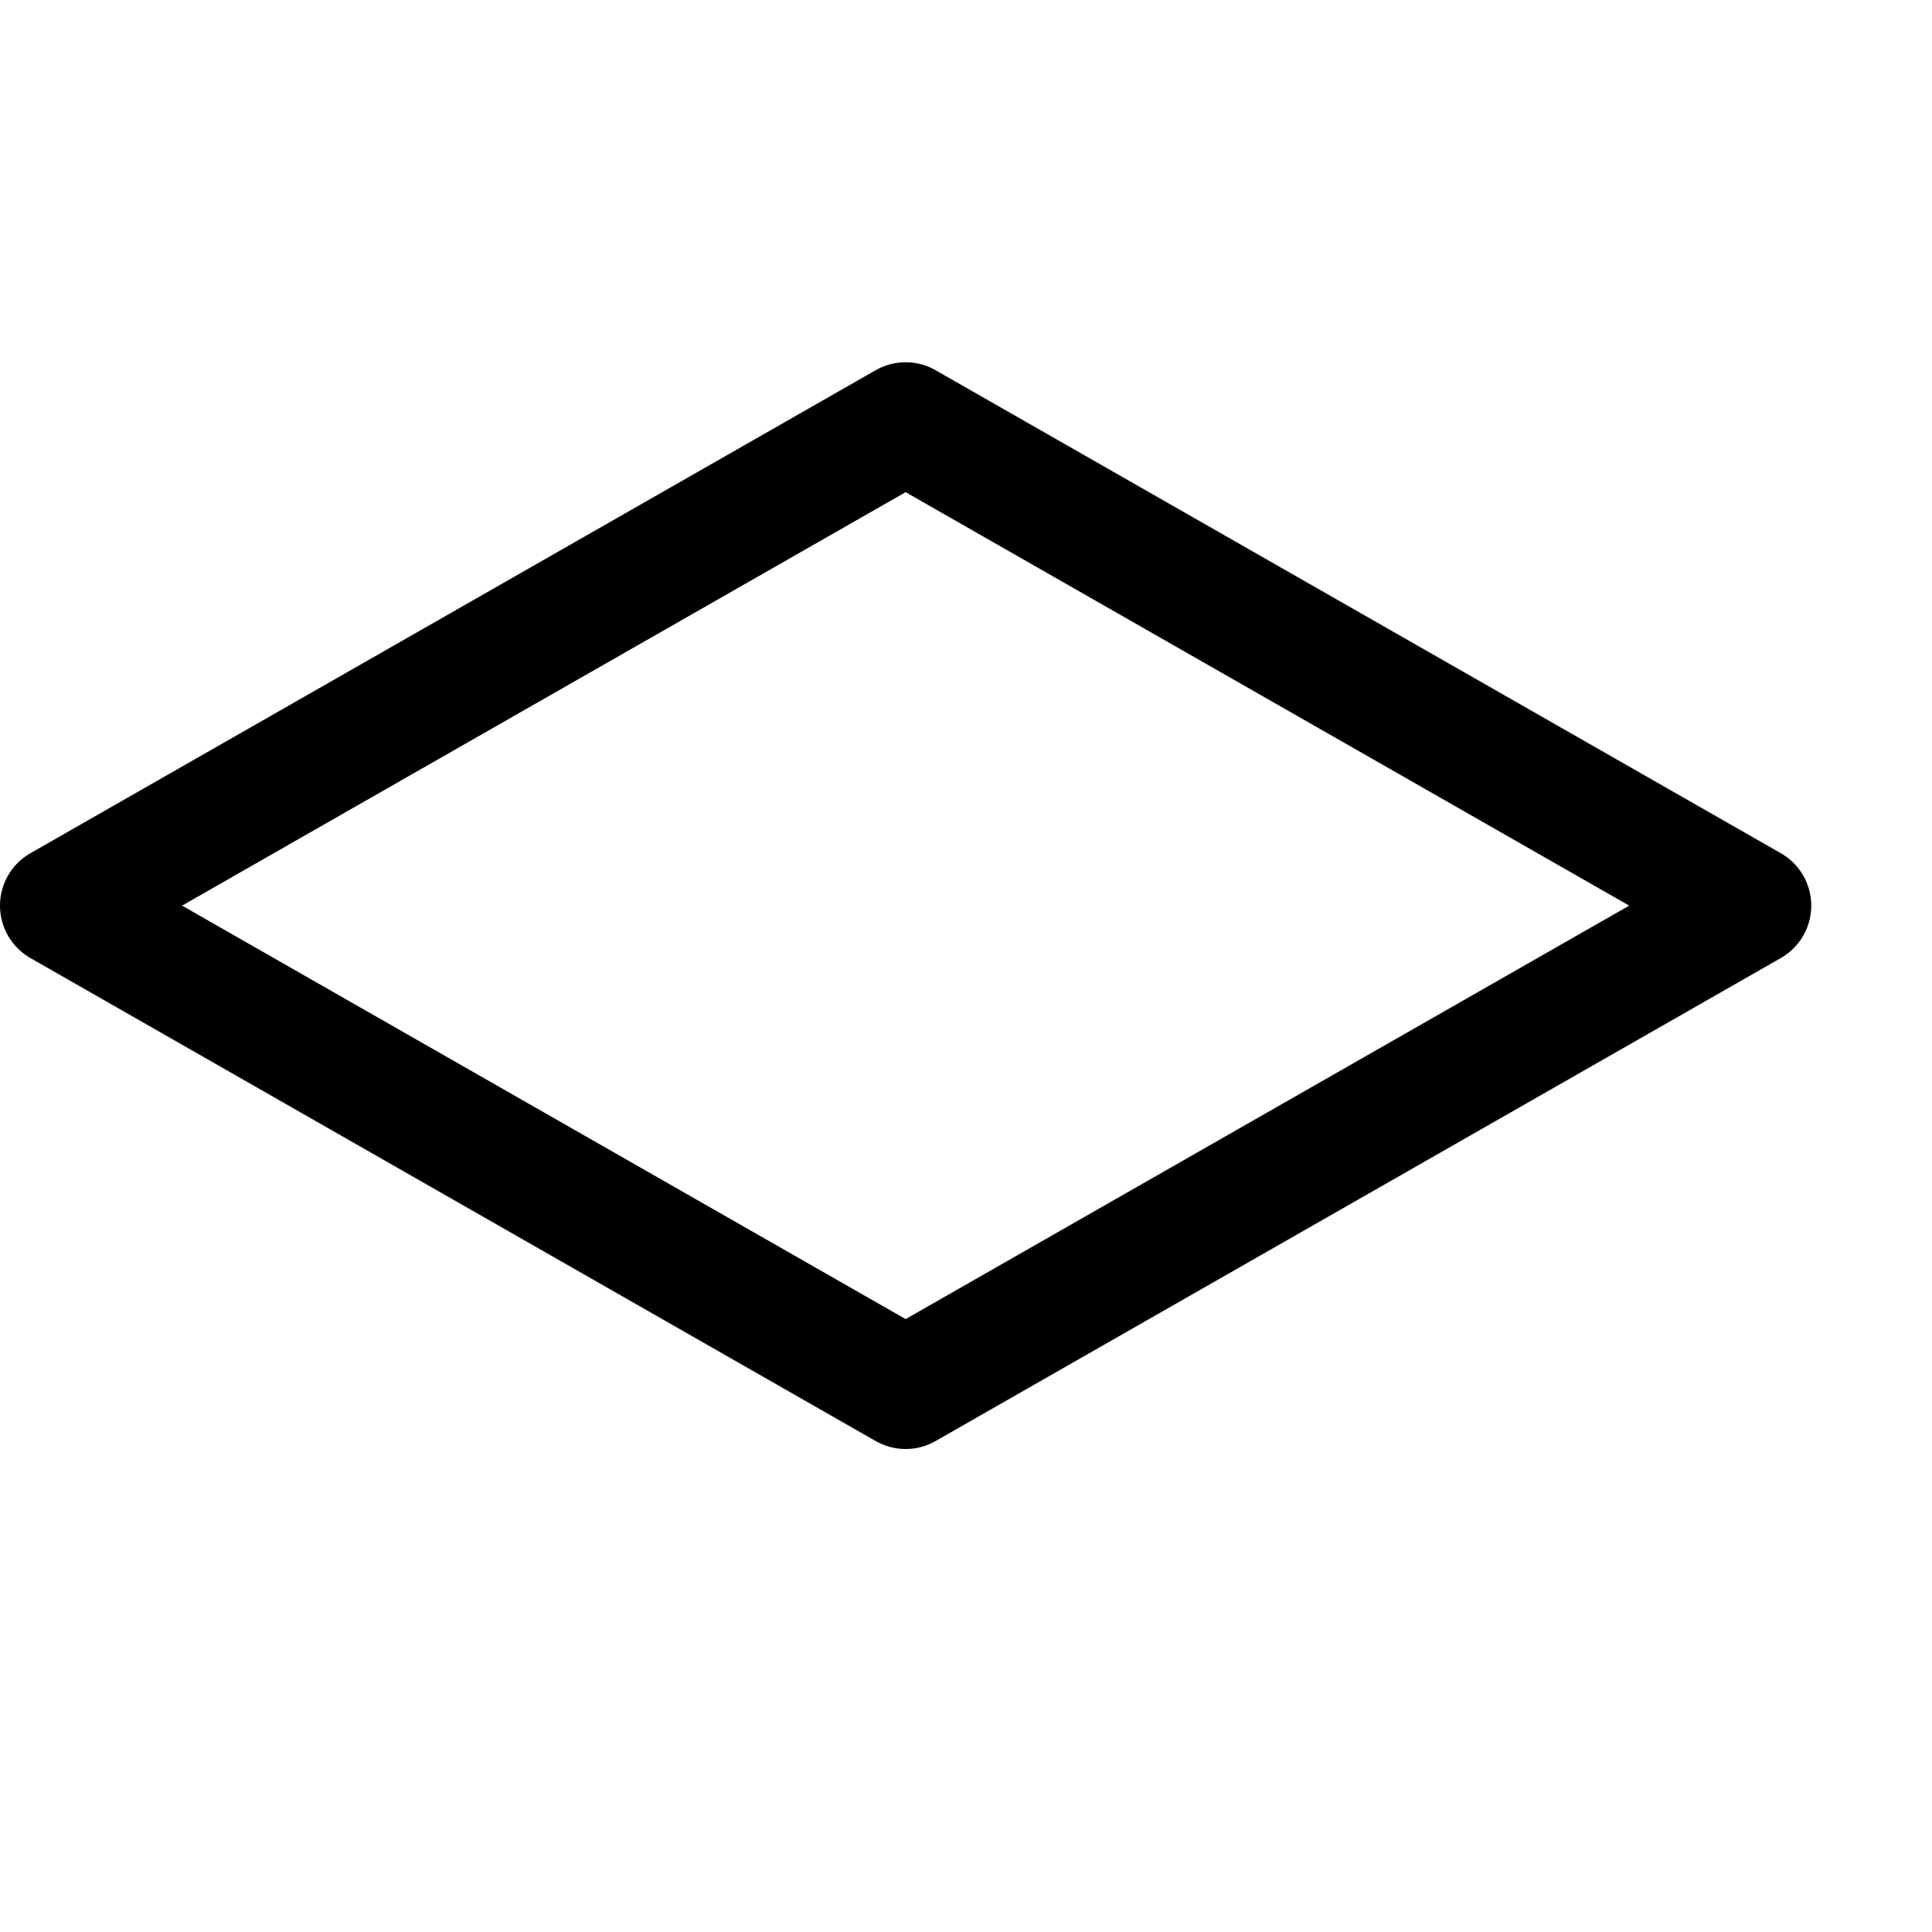
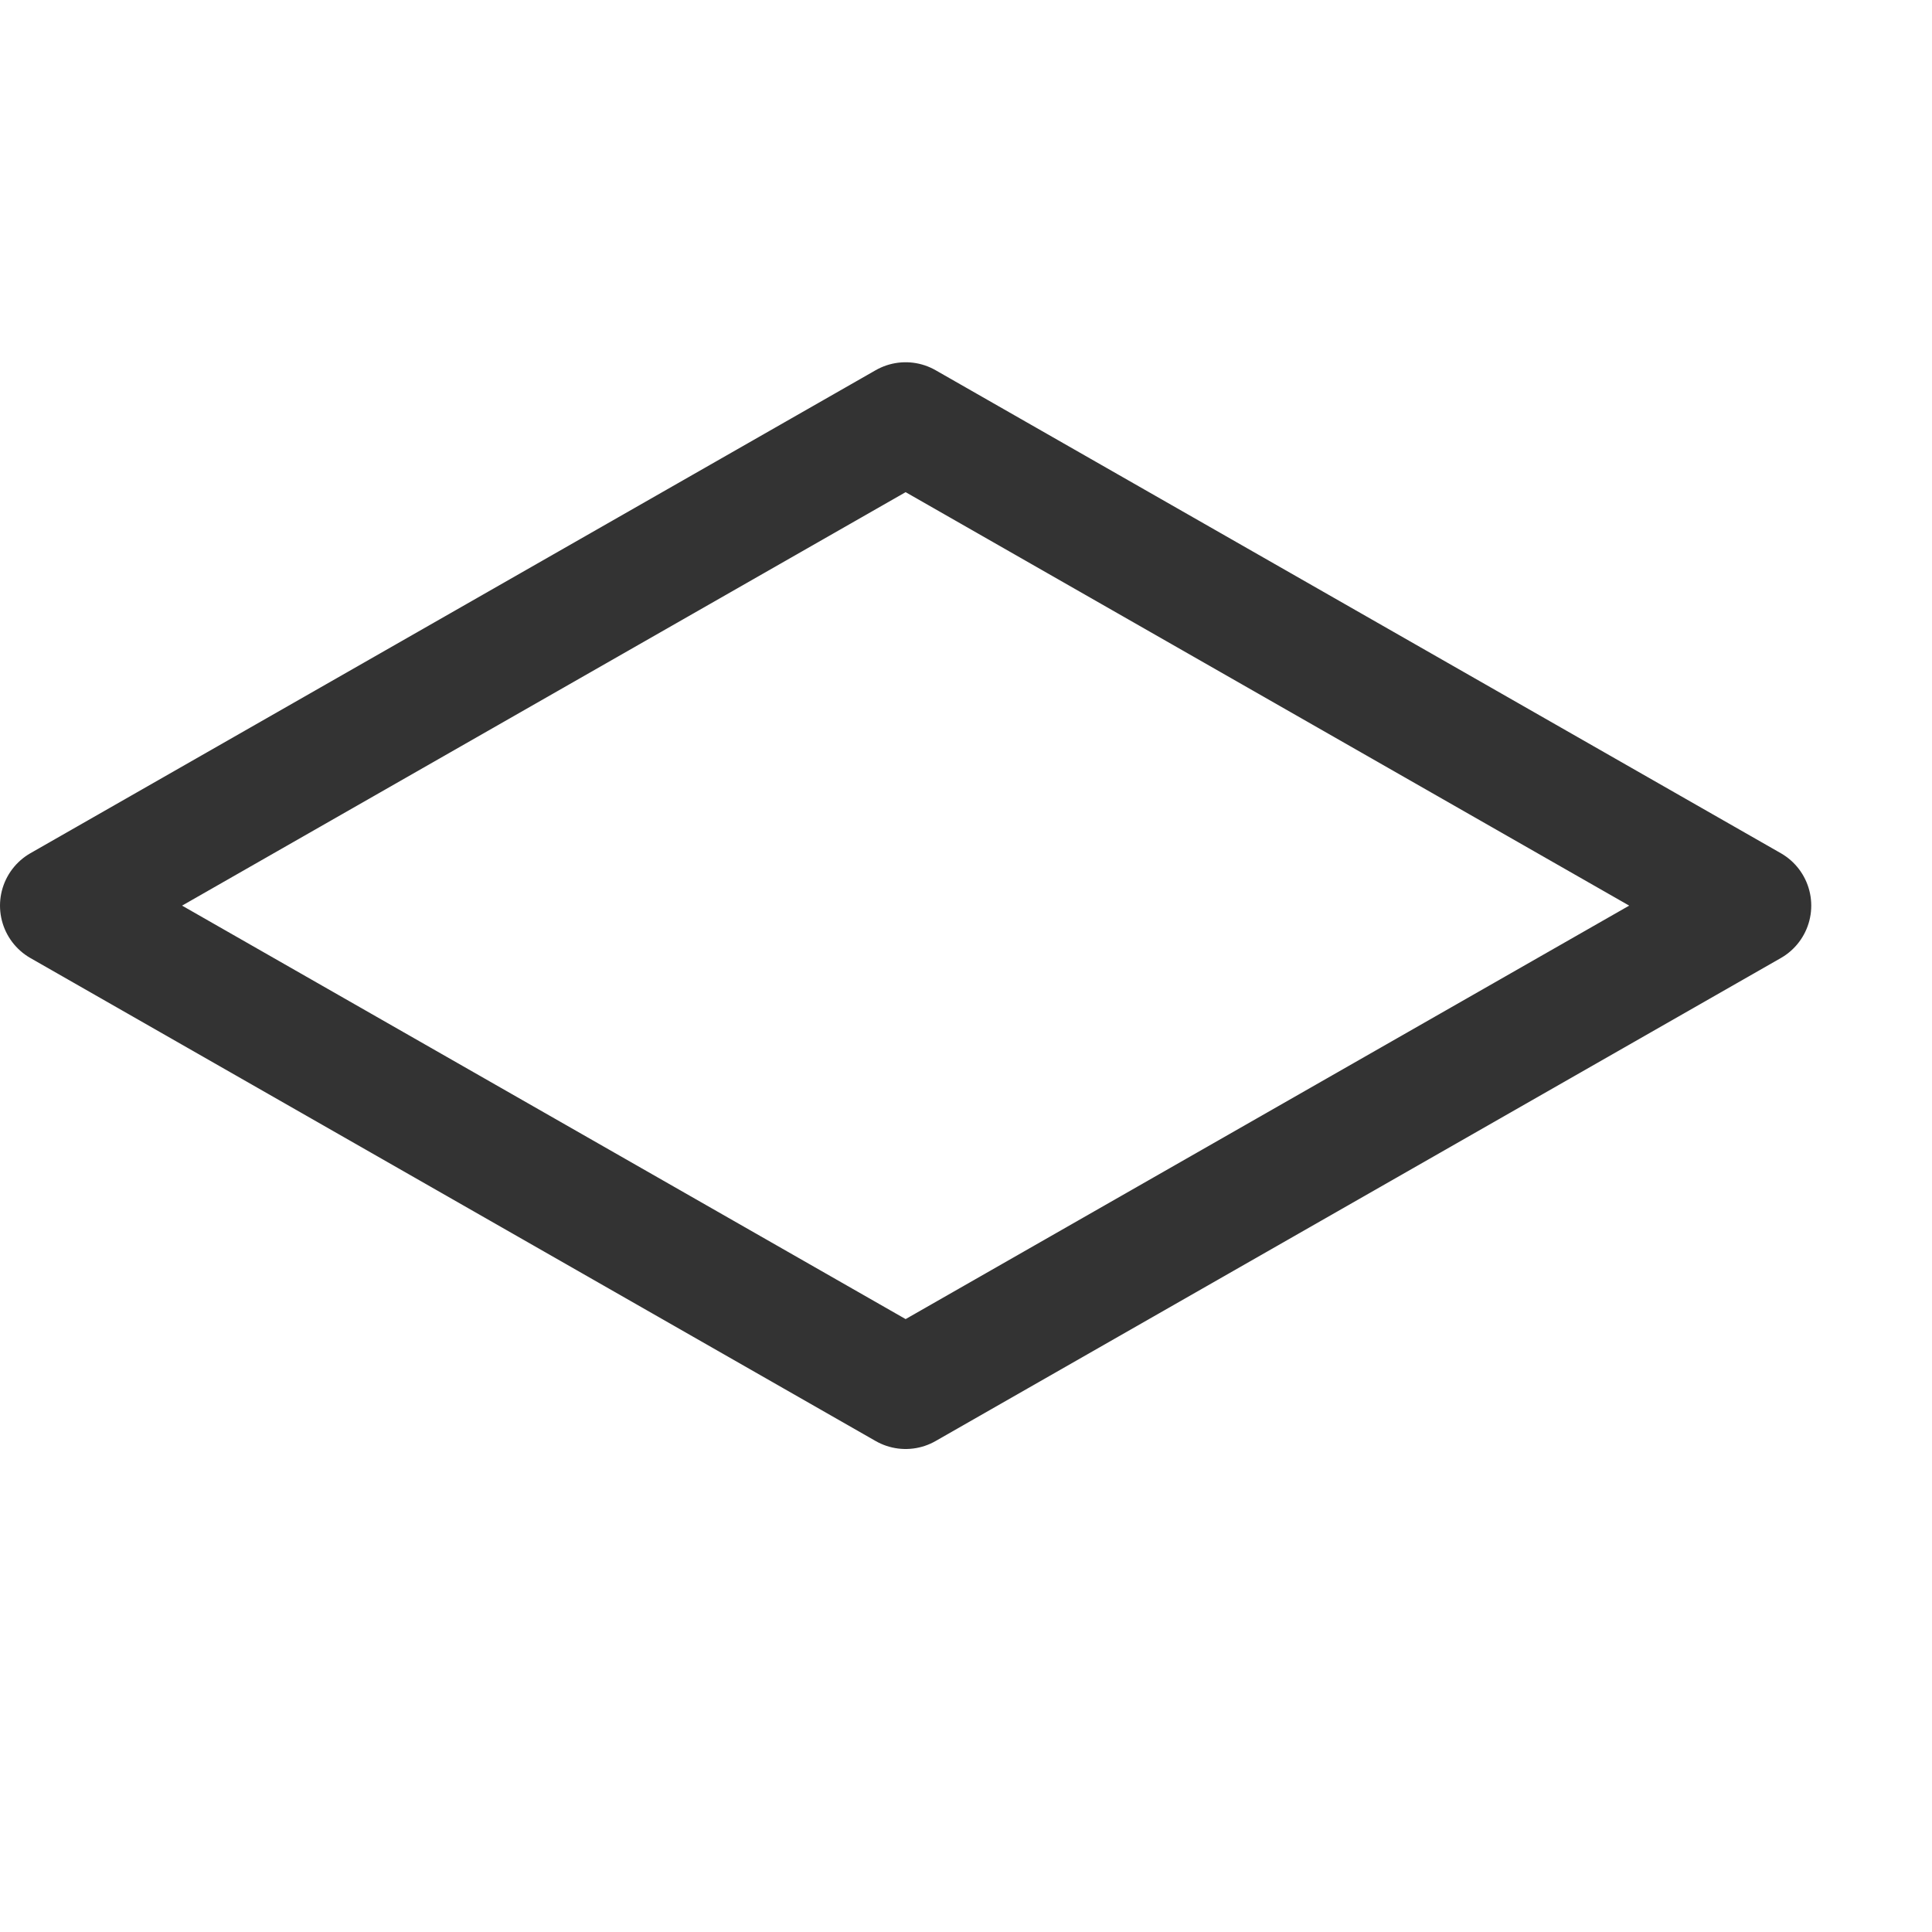
<svg xmlns="http://www.w3.org/2000/svg" width="32" height="32" viewBox="0 0 32 32" fill="none">
-   <path d="M1 15L15 23L29 15L15 7L1 15Z" stroke="black" stroke-width="2" stroke-linecap="round" stroke-linejoin="round" />
+   <path d="M1 15L15 23L29 15L15 7L1 15Z" stroke="#333333" stroke-width="2" stroke-linecap="round" stroke-linejoin="round" />
</svg>
